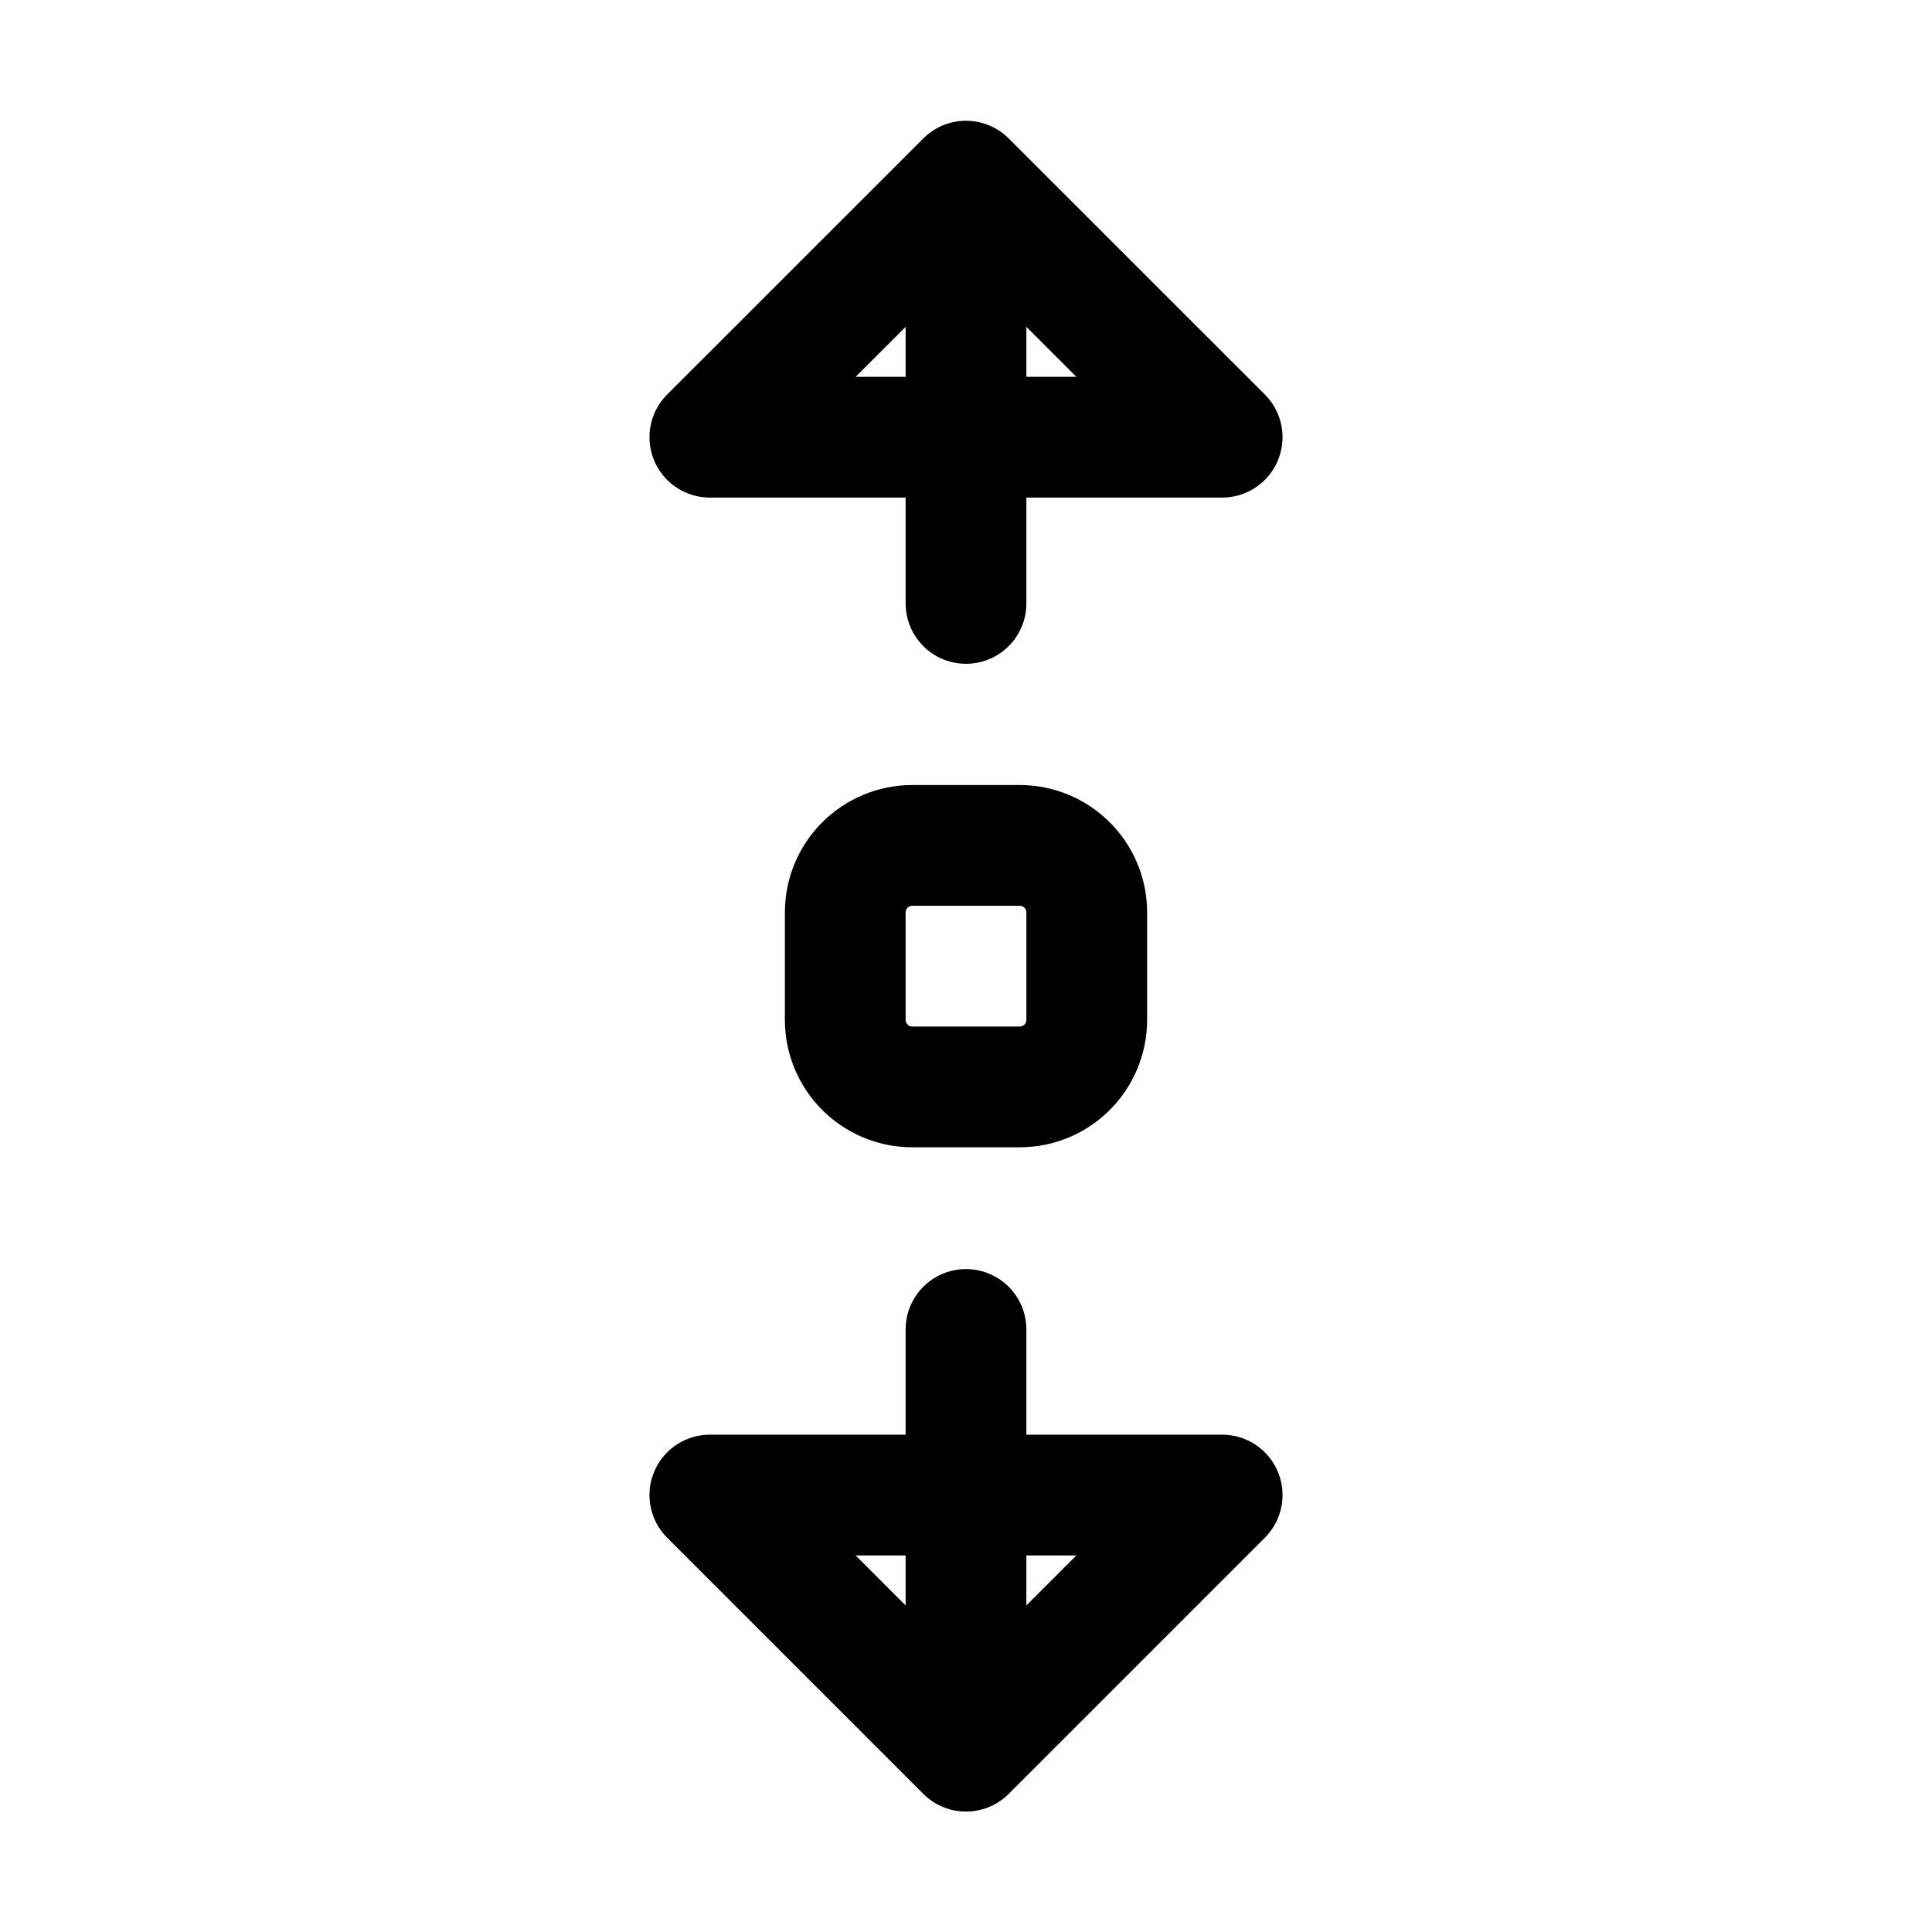
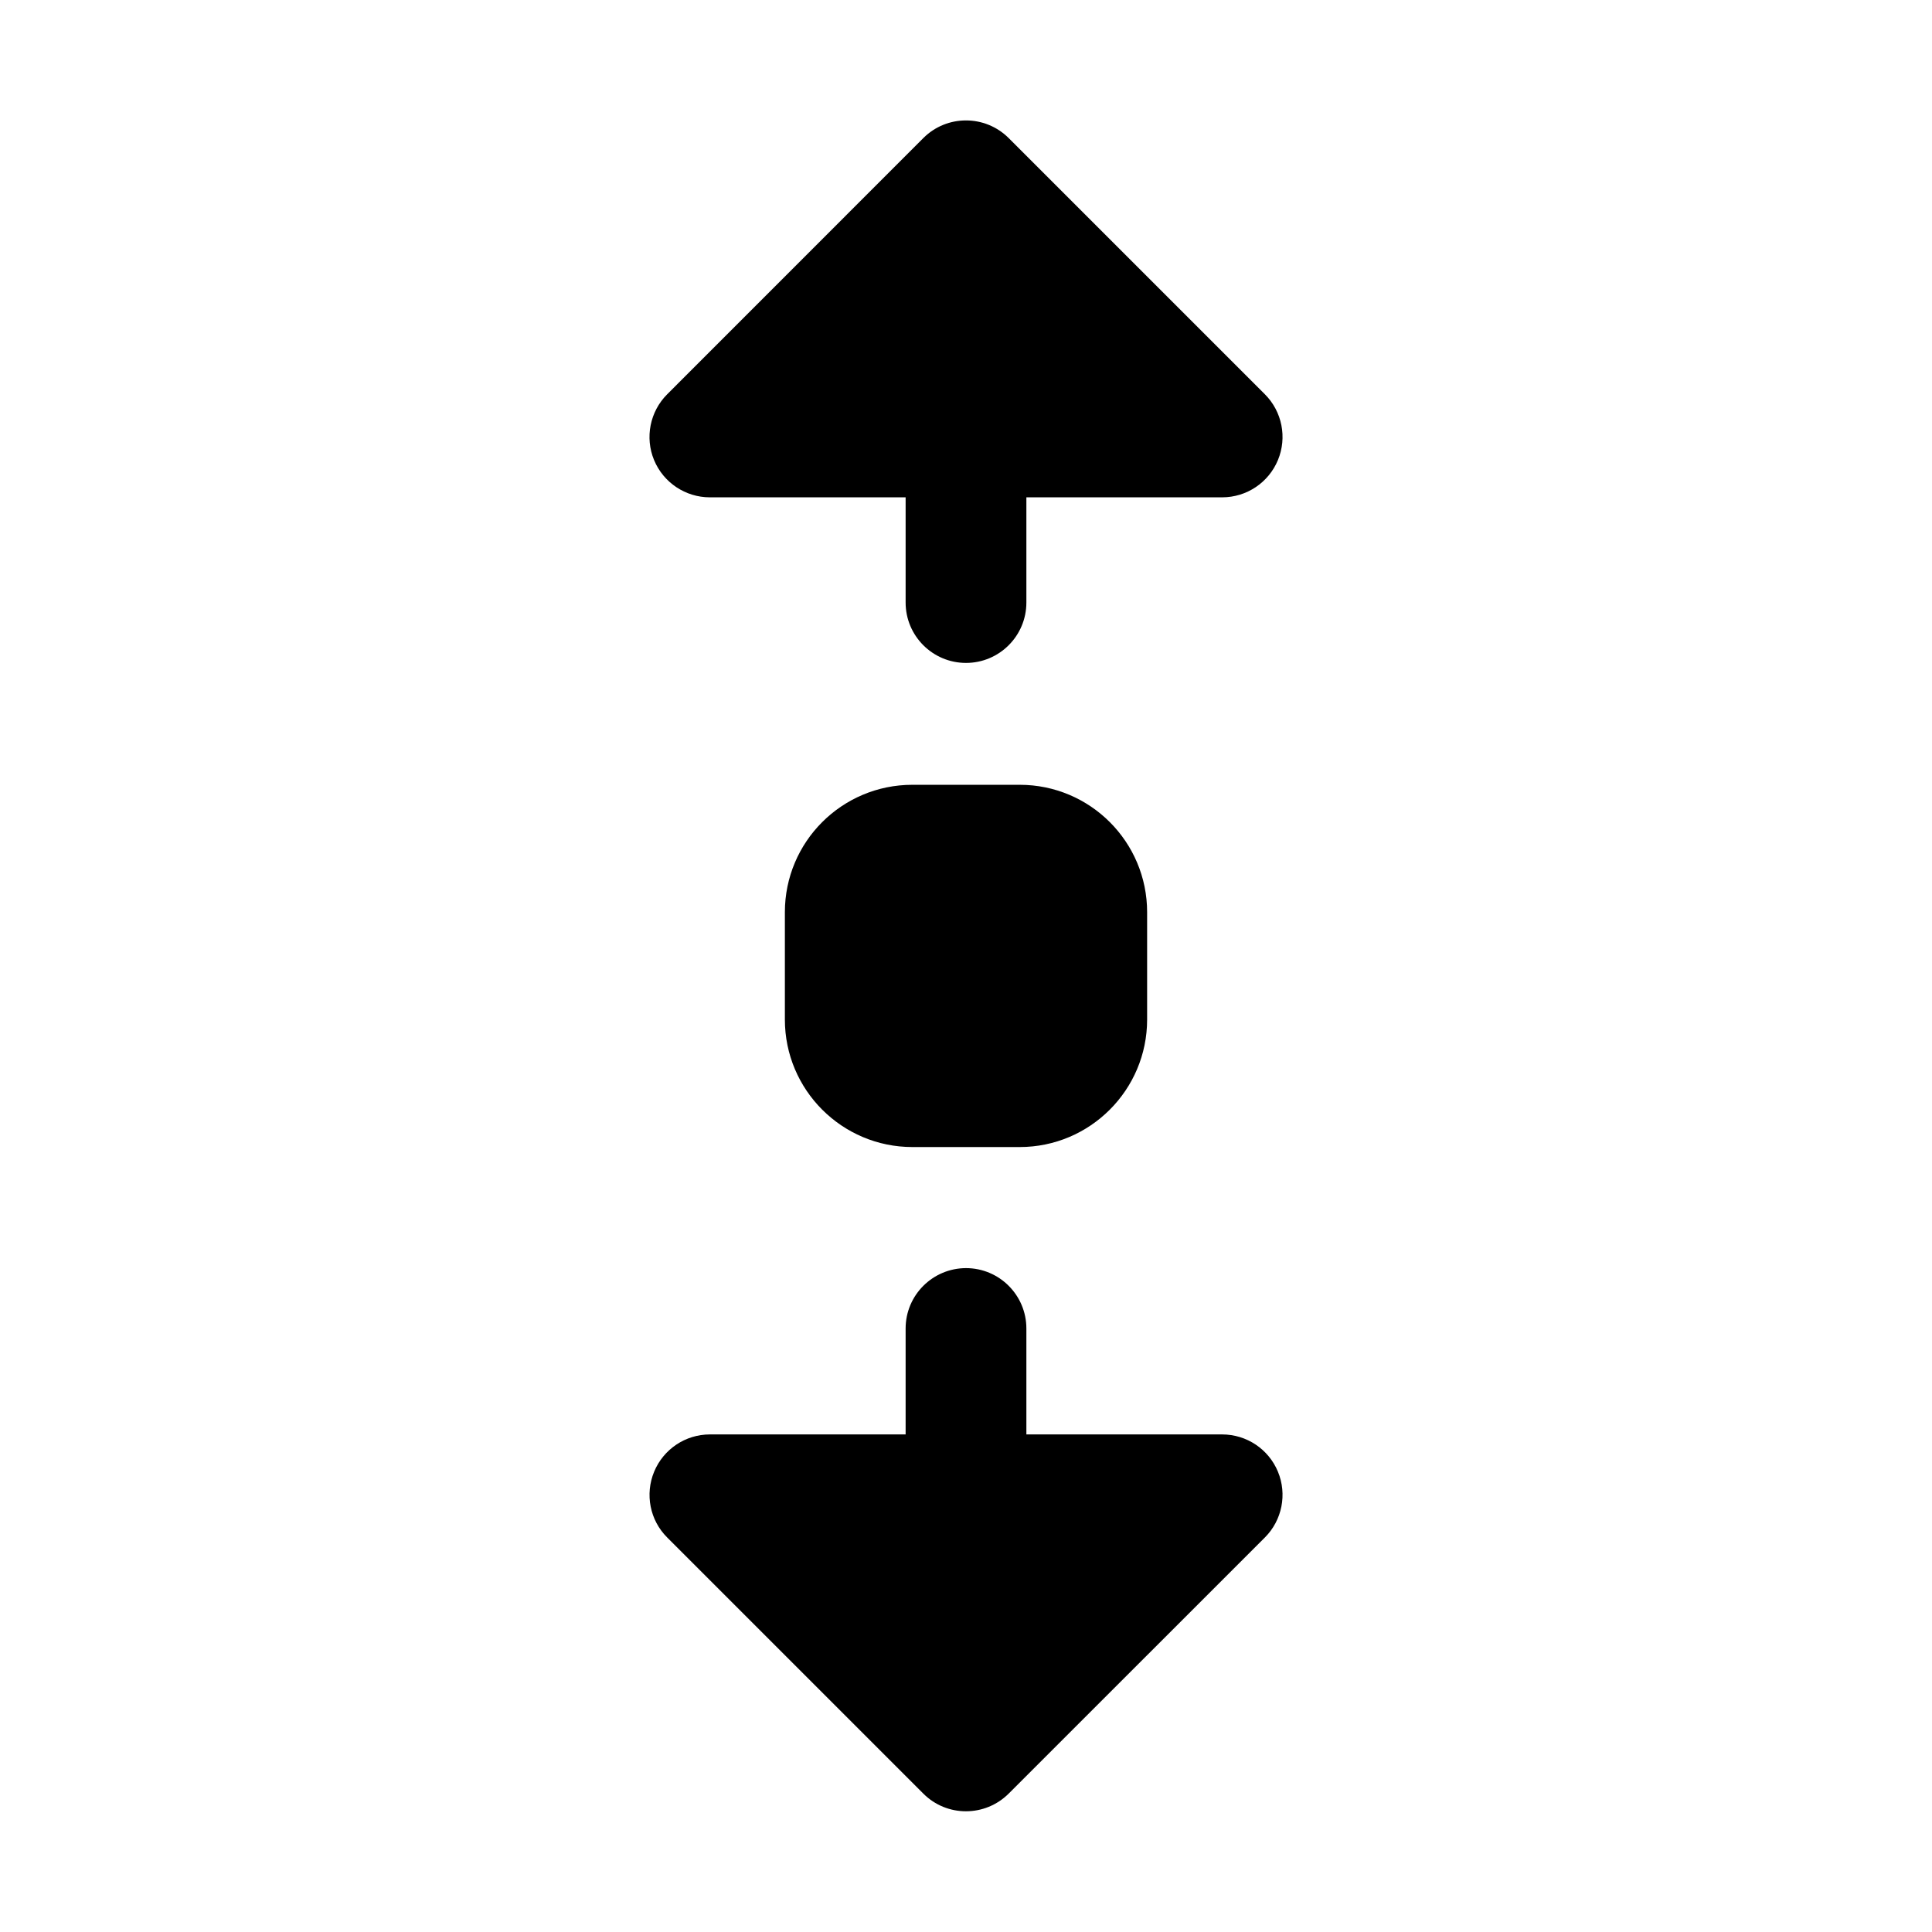
<svg xmlns="http://www.w3.org/2000/svg" width="24" height="24" viewBox="0 0 24 24" fill="none">
-   <path d="M12 2.25L15.182 5.431H8.818L12 2.25ZM12 2.25L12 7.496M12 21.754L8.818 18.572H15.182L12 21.754ZM12 21.754L12 16.515M11.333 13.502H12.667C13.127 13.502 13.5 13.129 13.5 12.668V11.335C13.5 10.875 13.127 10.502 12.667 10.502H11.333C10.873 10.502 10.5 10.875 10.5 11.335V12.668C10.5 13.129 10.873 13.502 11.333 13.502Z" stroke="black" stroke-width="1.5" stroke-linecap="round" stroke-linejoin="round" />
+   <path d="M11.25 16.503V17.819H8.818C8.515 17.819 8.242 18.002 8.126 18.282C8.01 18.562 8.073 18.885 8.288 19.099L11.47 22.281C11.762 22.574 12.237 22.573 12.53 22.281L15.713 19.099C15.927 18.885 15.991 18.562 15.875 18.282C15.759 18.002 15.486 17.819 15.182 17.819H12.75V16.503C12.75 16.089 12.414 15.753 12 15.753C11.586 15.754 11.25 16.089 11.25 16.503Z" fill="black" />
+   <path fill-rule="evenodd" clip-rule="evenodd" d="M12.667 9.749C13.541 9.749 14.25 10.457 14.25 11.332V12.665C14.25 13.539 13.541 14.249 12.667 14.249H11.334C10.459 14.249 9.75 13.539 9.75 12.665V11.332C9.75 10.457 10.459 9.749 11.334 9.749H12.667Z" fill="black" />
+   <path fill-rule="evenodd" clip-rule="evenodd" d="M12 8.235C11.586 8.235 11.25 7.899 11.25 7.485V6.178H8.818C8.515 6.178 8.241 5.995 8.125 5.715C8.009 5.435 8.074 5.112 8.288 4.898L11.47 1.715C11.762 1.423 12.237 1.423 12.53 1.715L15.713 4.898C15.927 5.112 15.991 5.435 15.875 5.715C15.759 5.995 15.486 6.178 15.182 6.178H12.75V7.485C12.75 7.899 12.414 8.235 12 8.235Z" fill="black" />
</svg>
